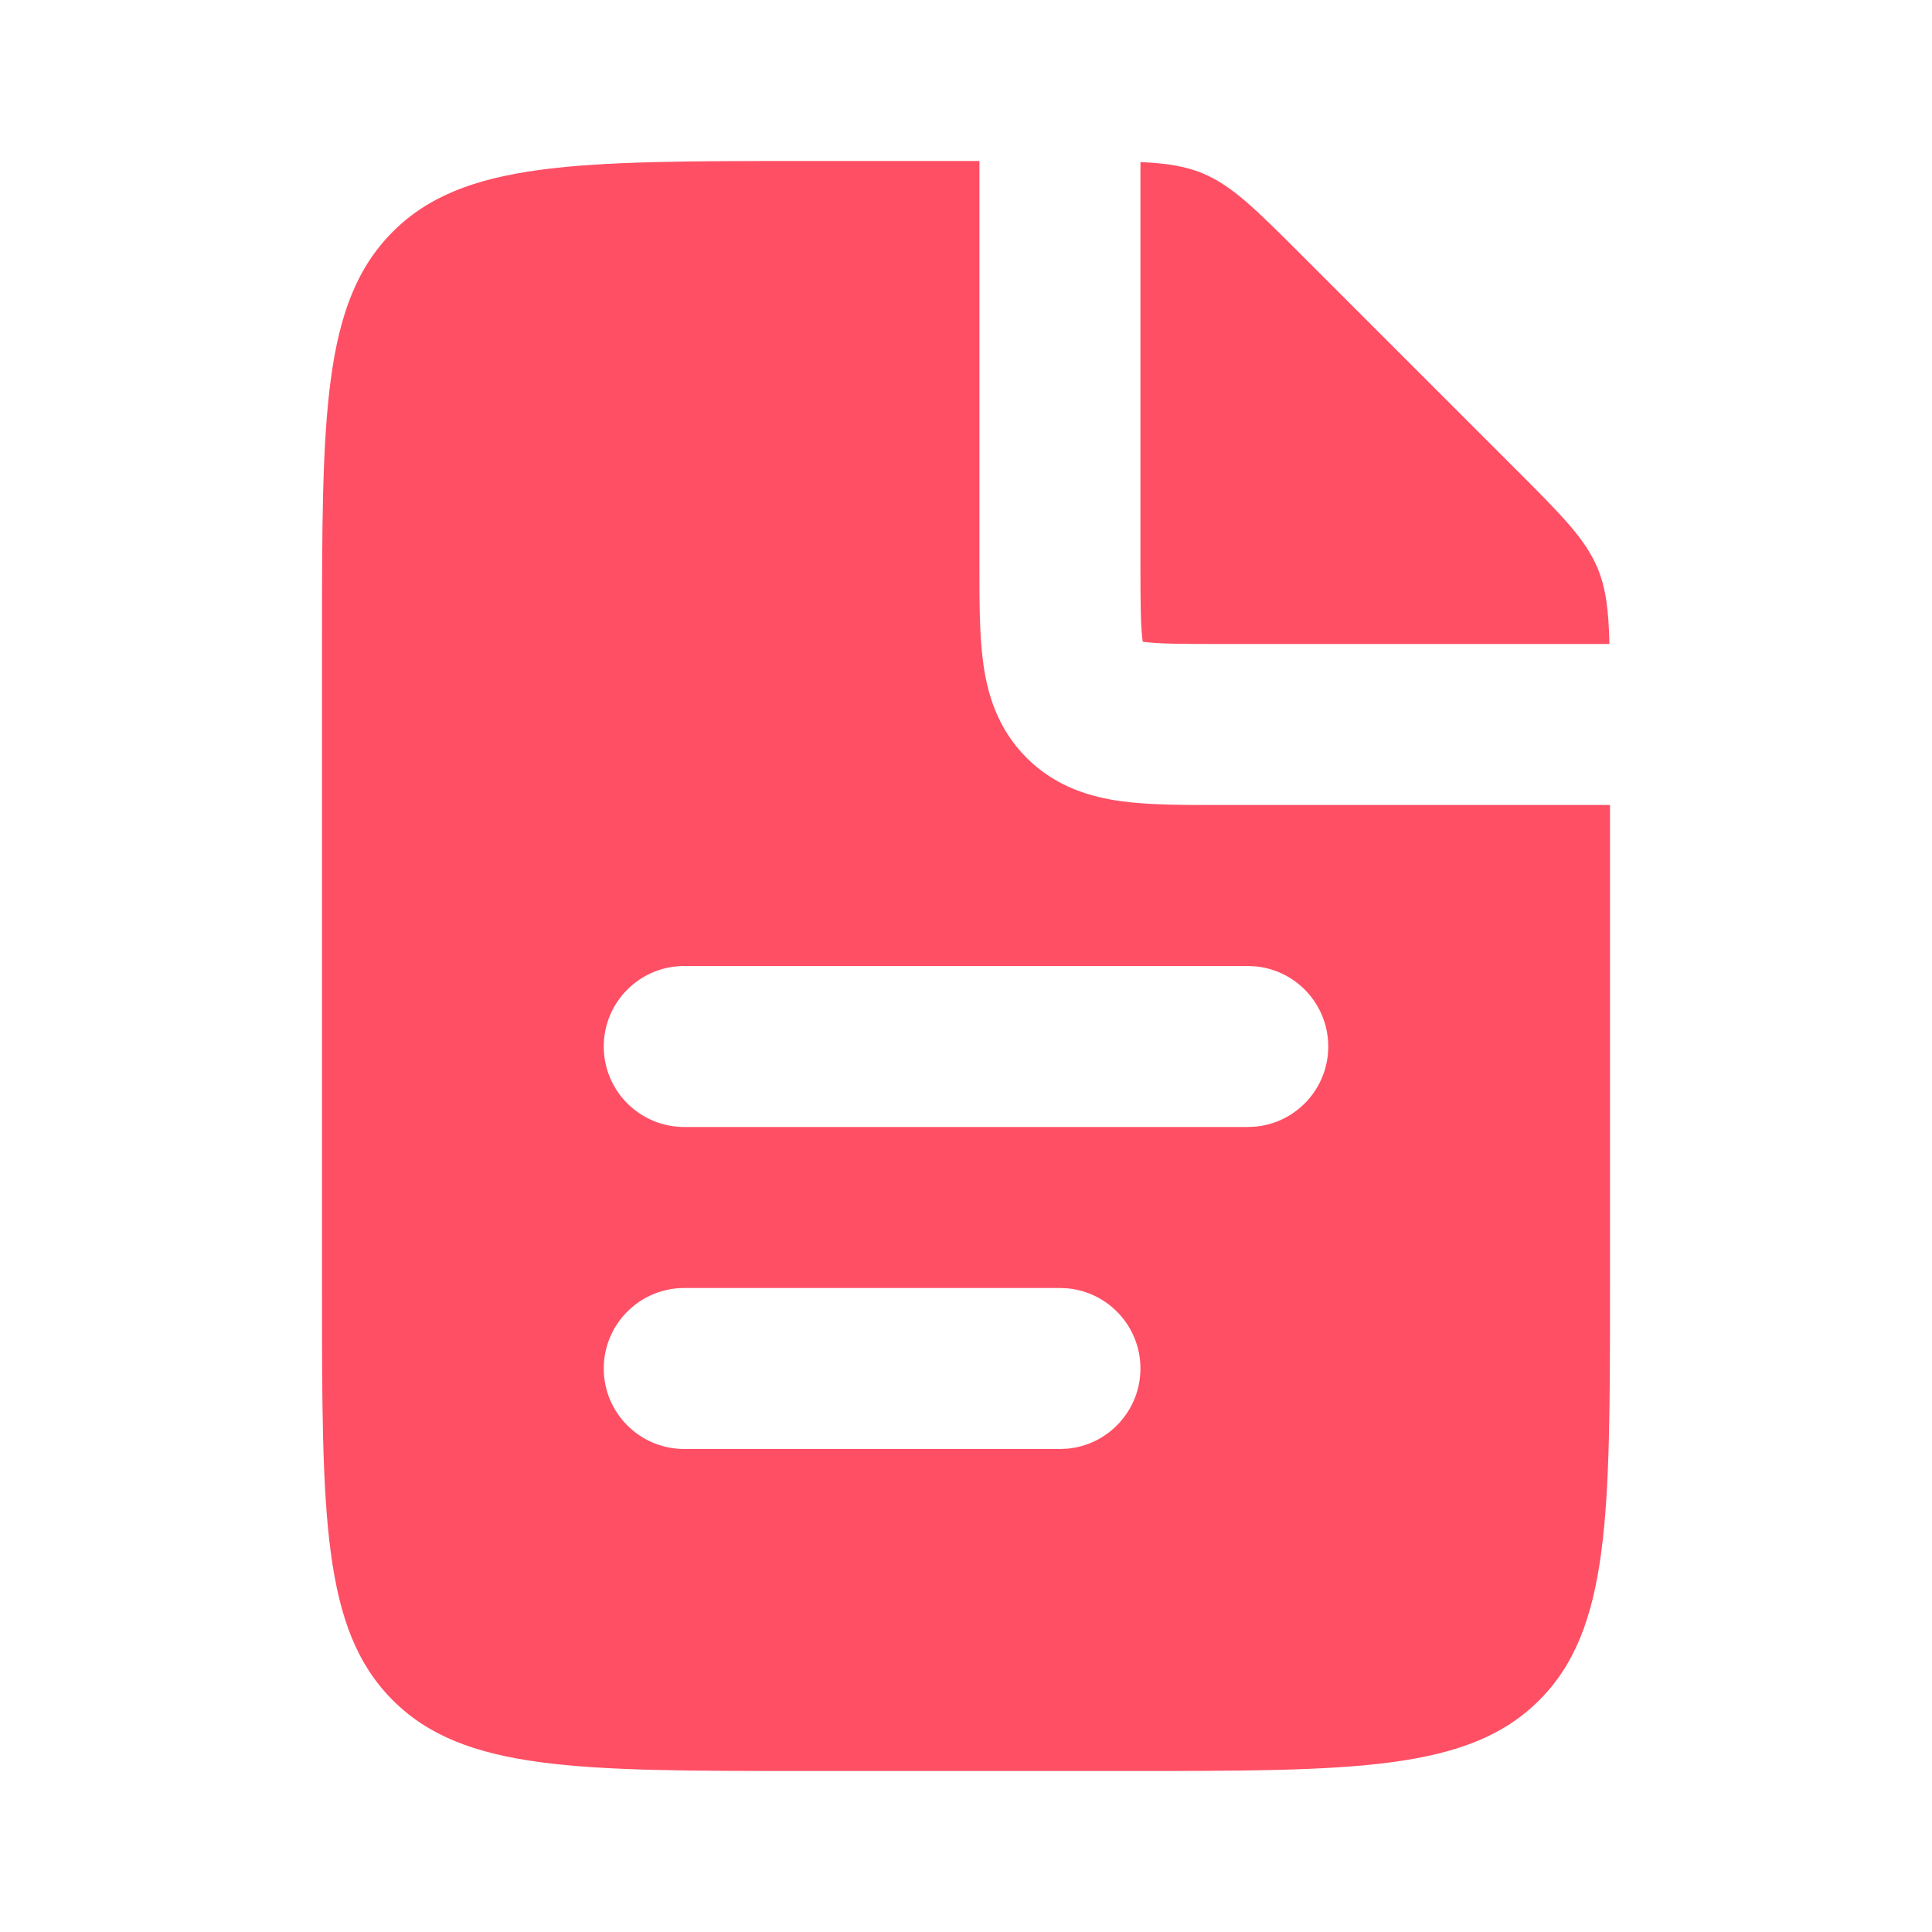
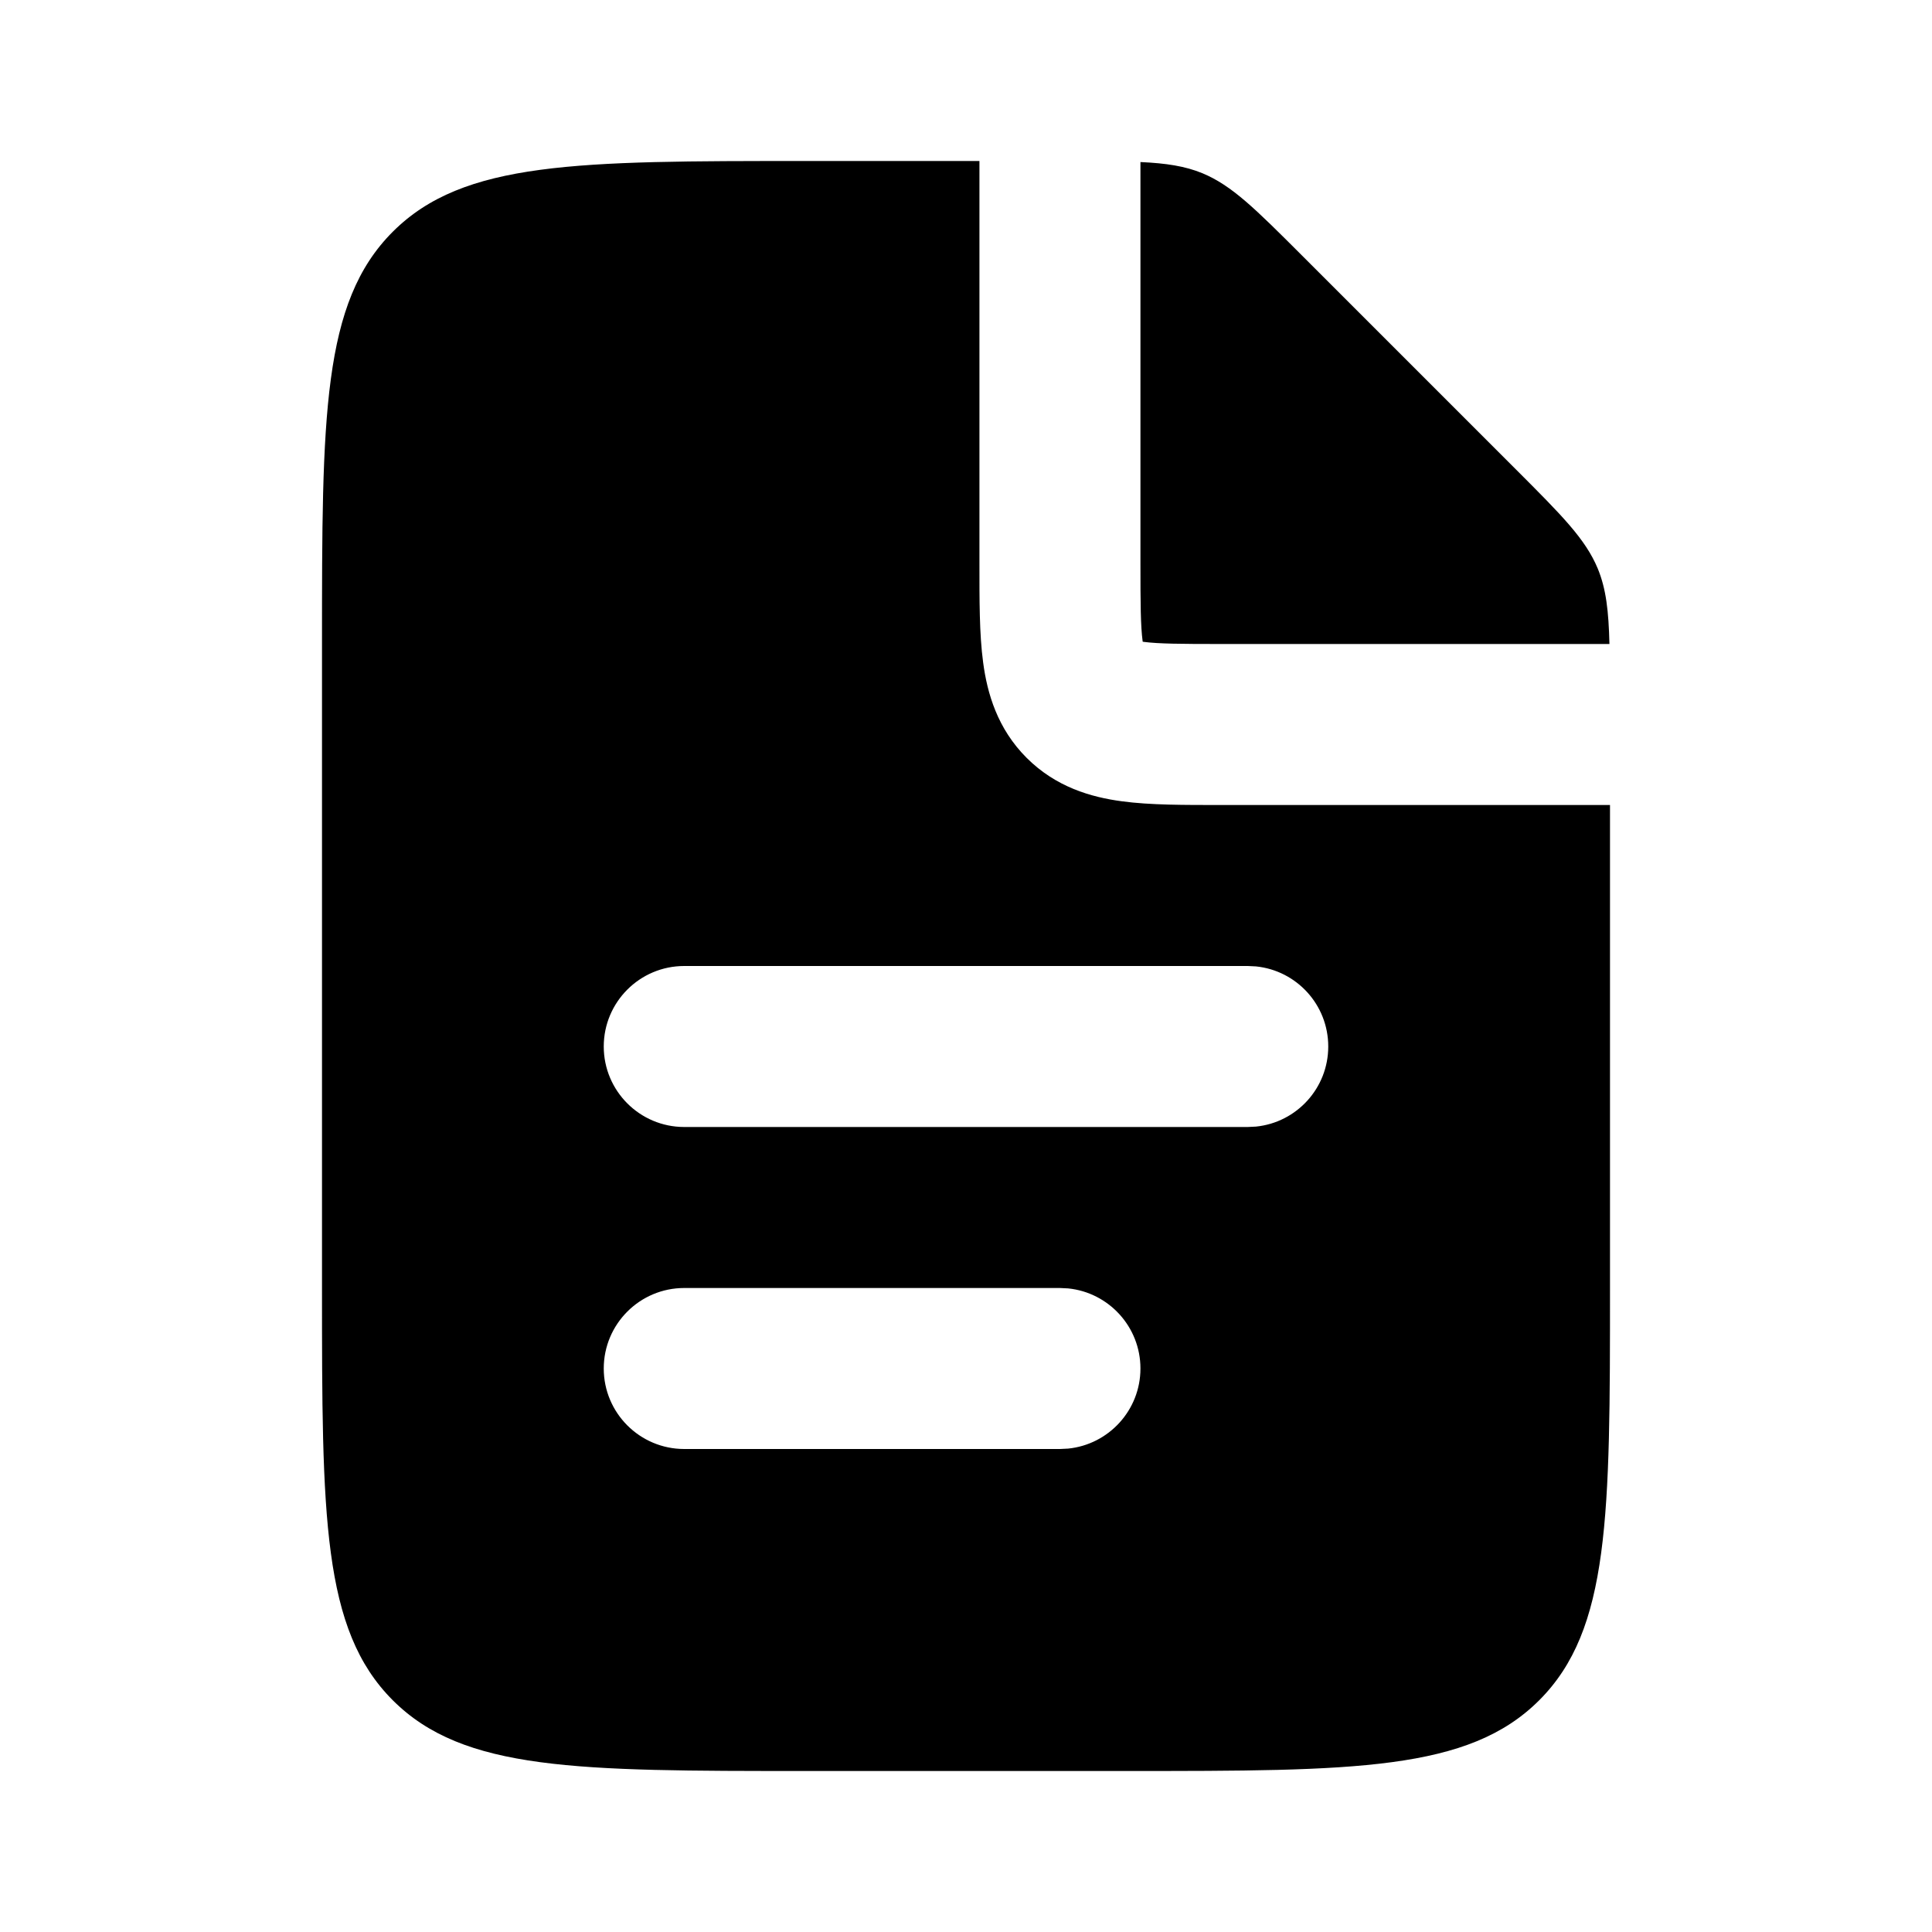
<svg xmlns="http://www.w3.org/2000/svg" width="24" height="24" viewBox="0 0 24 24" fill="none">
-   <path d="M12.167 7C12.167 7.443 12.165 7.876 12.213 8.23C12.264 8.614 12.39 9.051 12.753 9.414C13.116 9.777 13.553 9.903 13.937 9.954C14.291 10.002 14.724 10 15.167 10H20V16C20 18.828 20 20.242 19.121 21.121C18.242 22 16.828 22 14 22H10C7.172 22 5.758 22 4.879 21.121C4 20.242 4 18.828 4 16V8C4 5.172 4 3.758 4.879 2.879C5.758 2 7.172 2 10 2H12.167V7ZM8.5 16C7.948 16 7.5 16.448 7.5 17C7.5 17.552 7.948 18 8.5 18H13.167L13.269 17.995C13.773 17.944 14.167 17.518 14.167 17C14.167 16.482 13.773 16.056 13.269 16.005L13.167 16H8.5ZM8.5 12C7.948 12 7.5 12.448 7.5 13C7.5 13.552 7.948 14 8.5 14H15.5L15.602 13.995C16.107 13.944 16.5 13.518 16.5 13C16.5 12.482 16.107 12.056 15.602 12.005L15.5 12H8.5ZM14.167 2.013C14.488 2.028 14.72 2.063 14.937 2.152C15.304 2.305 15.594 2.594 16.172 3.172L18.828 5.828C19.406 6.406 19.695 6.696 19.848 7.063C19.952 7.316 19.983 7.589 19.993 8H15.167C14.668 8 14.393 7.998 14.203 7.973C14.2 7.972 14.198 7.971 14.195 7.971C14.195 7.969 14.195 7.966 14.194 7.964C14.169 7.774 14.167 7.499 14.167 7V2.013Z" fill="#FF4F64" />
+   <path d="M12.167 7C12.167 7.443 12.165 7.876 12.213 8.23C12.264 8.614 12.39 9.051 12.753 9.414C13.116 9.777 13.553 9.903 13.937 9.954C14.291 10.002 14.724 10 15.167 10H20V16C20 18.828 20 20.242 19.121 21.121C18.242 22 16.828 22 14 22H10C7.172 22 5.758 22 4.879 21.121C4 20.242 4 18.828 4 16V8C4 5.172 4 3.758 4.879 2.879C5.758 2 7.172 2 10 2H12.167V7ZM8.5 16C7.948 16 7.5 16.448 7.5 17C7.5 17.552 7.948 18 8.5 18H13.167L13.269 17.995C13.773 17.944 14.167 17.518 14.167 17C14.167 16.482 13.773 16.056 13.269 16.005L13.167 16H8.5ZM8.5 12C7.948 12 7.5 12.448 7.5 13C7.5 13.552 7.948 14 8.5 14H15.5L15.602 13.995C16.107 13.944 16.5 13.518 16.5 13C16.5 12.482 16.107 12.056 15.602 12.005L15.5 12H8.5ZM14.167 2.013C14.488 2.028 14.72 2.063 14.937 2.152C15.304 2.305 15.594 2.594 16.172 3.172L18.828 5.828C19.406 6.406 19.695 6.696 19.848 7.063C19.952 7.316 19.983 7.589 19.993 8H15.167C14.668 8 14.393 7.998 14.203 7.973C14.2 7.972 14.198 7.971 14.195 7.971C14.195 7.969 14.195 7.966 14.194 7.964C14.169 7.774 14.167 7.499 14.167 7V2.013Z" fill="currentColor" />
</svg>
